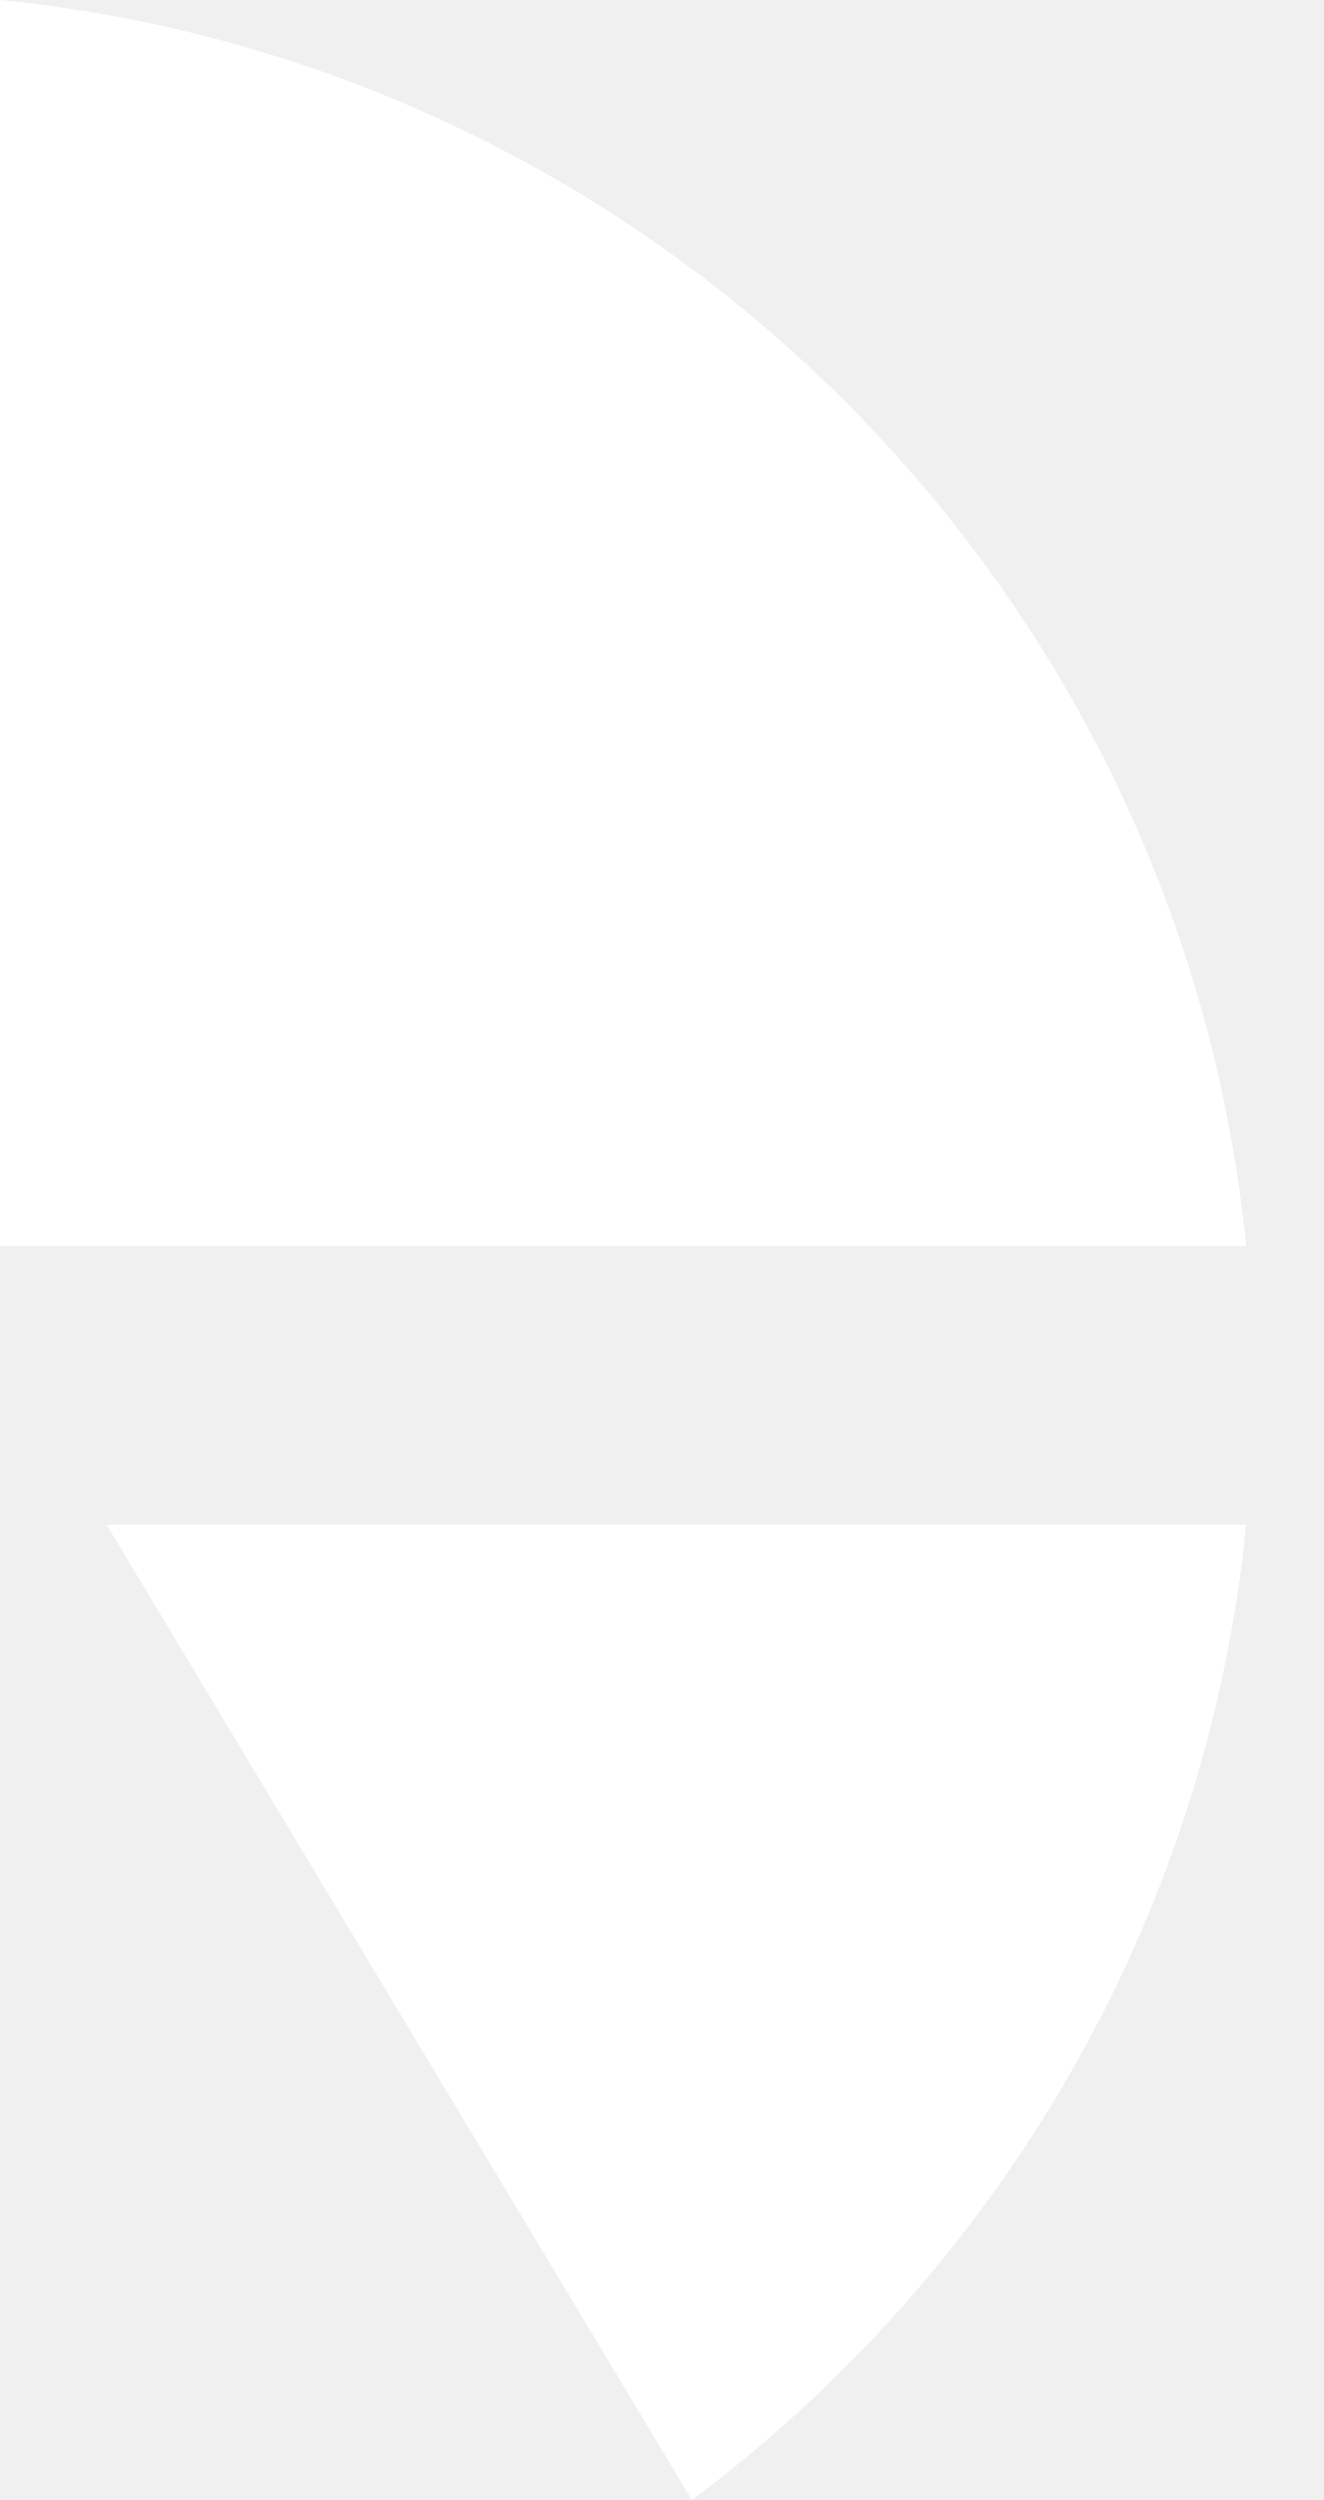
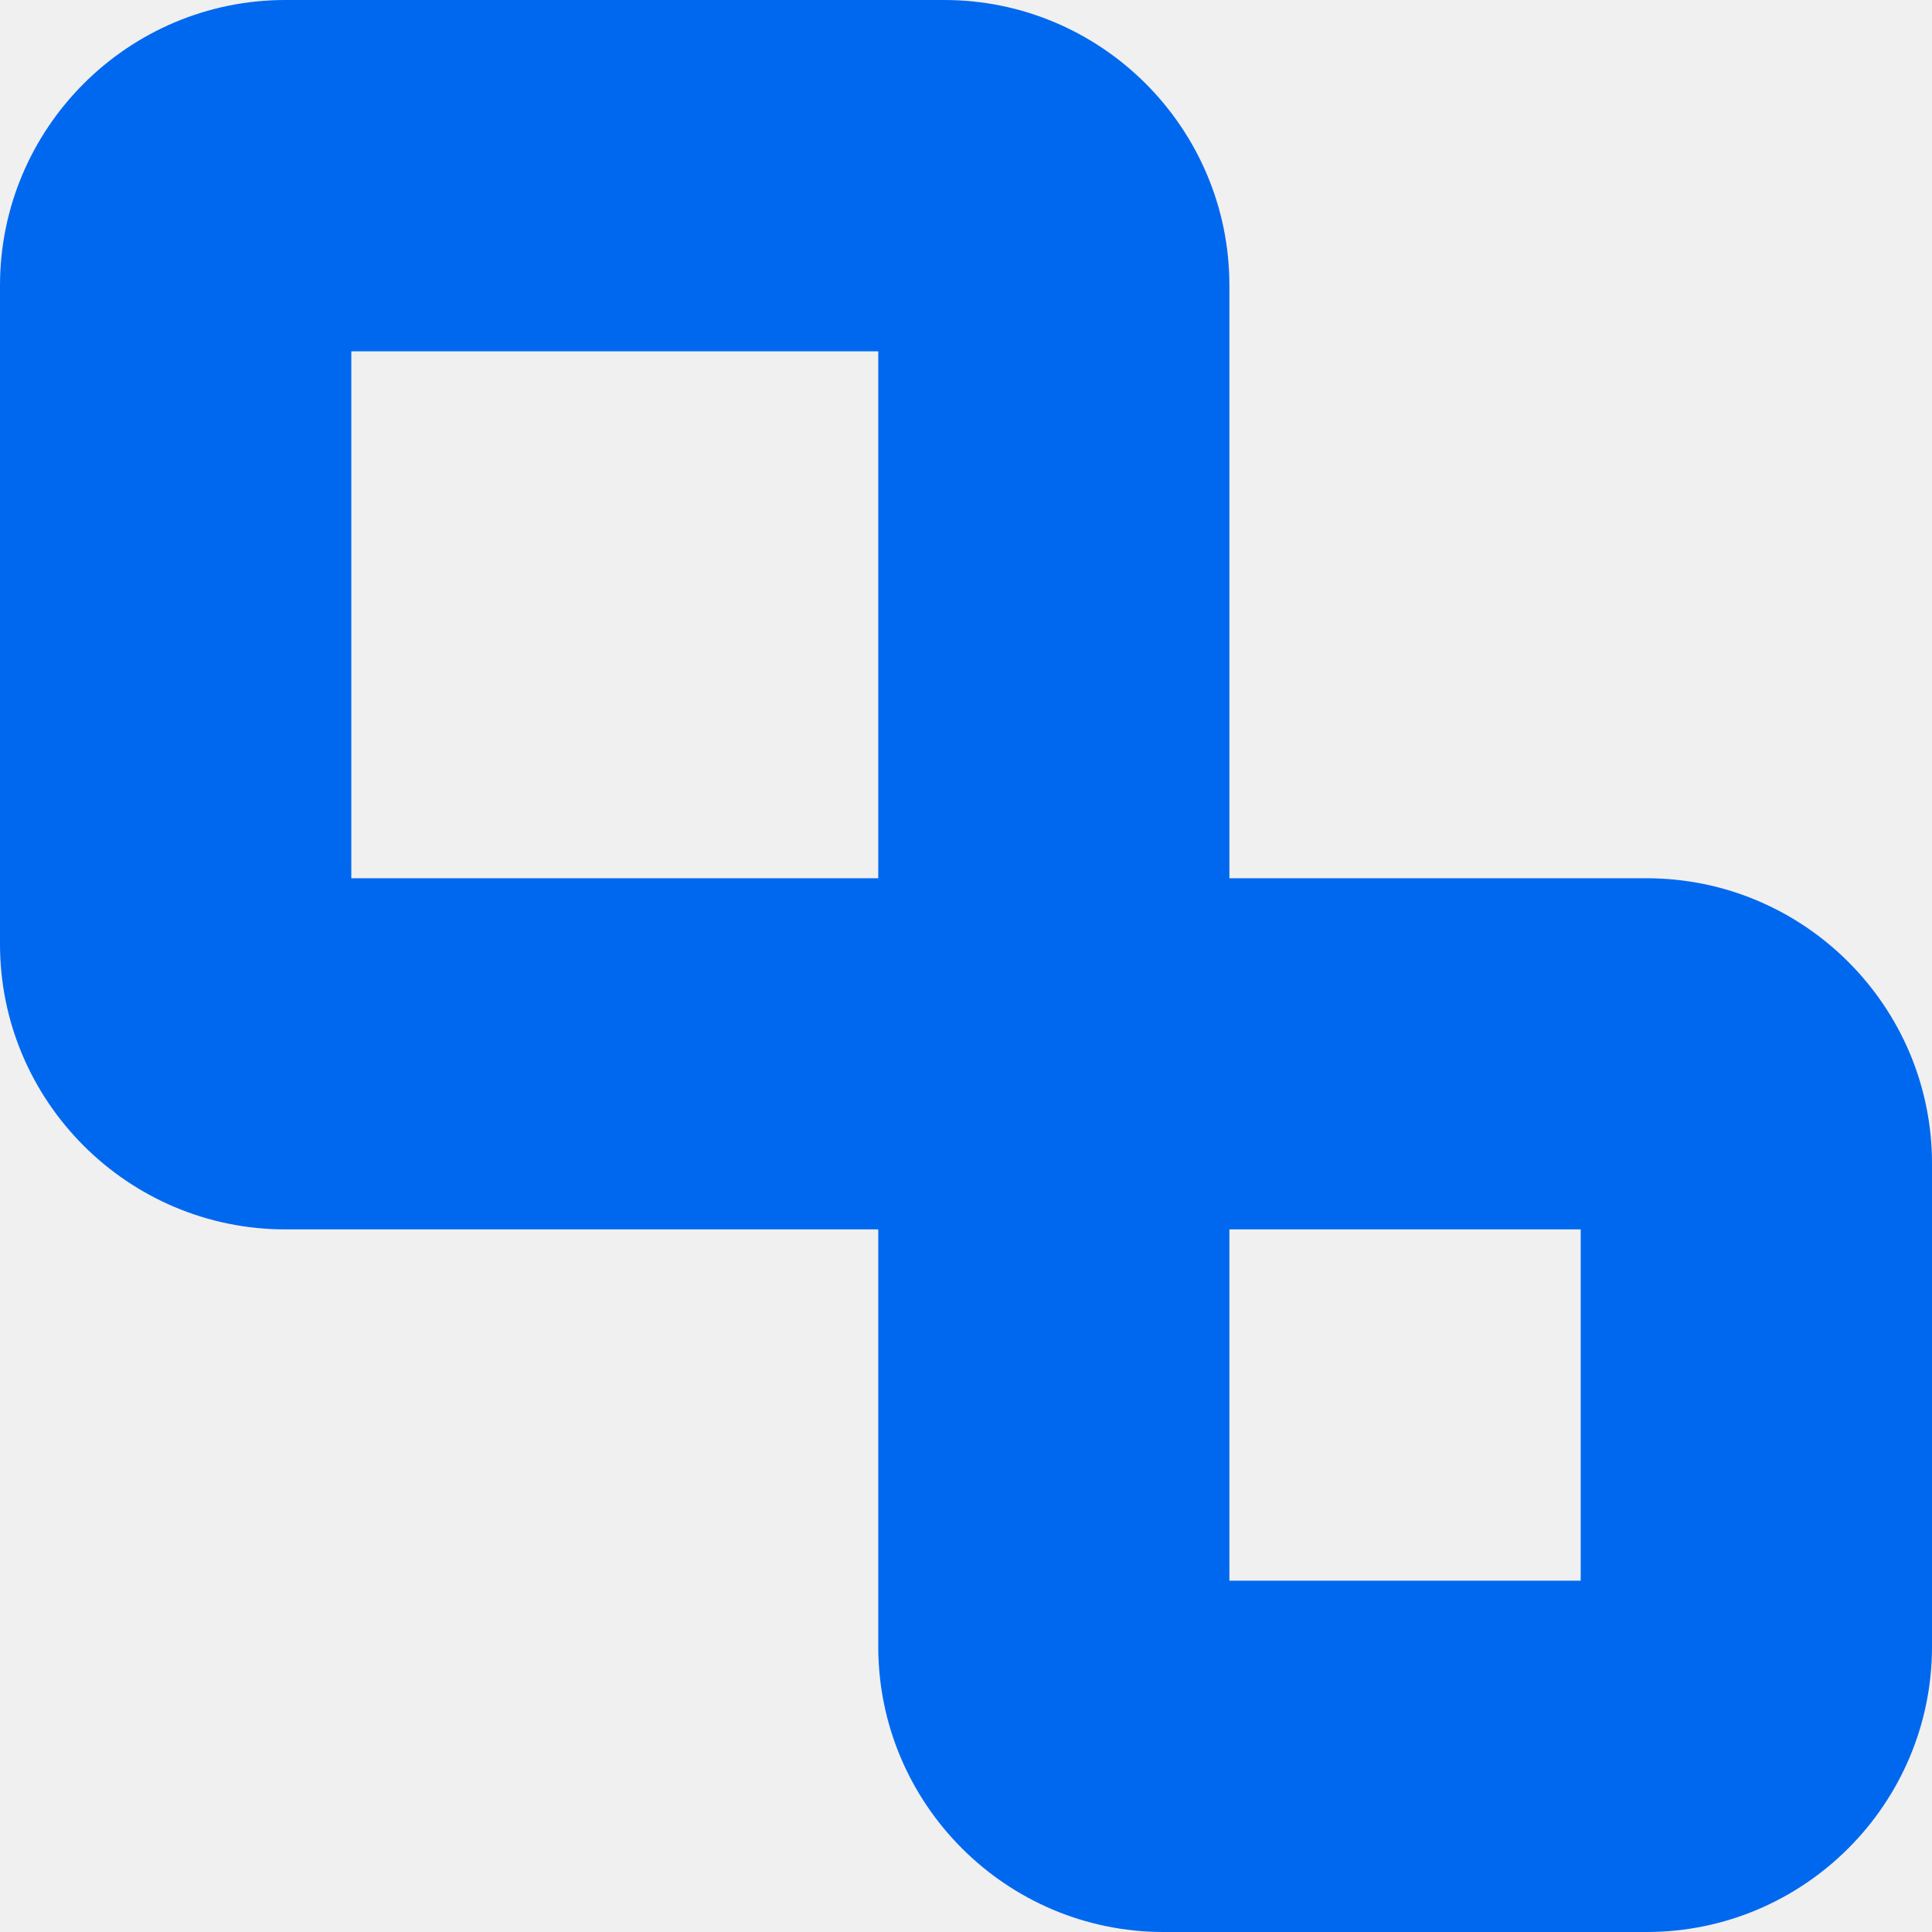
- <svg xmlns="http://www.w3.org/2000/svg" width="9" height="17" viewBox="0 0 9 17" fill="none">
-   <path d="M0 0V8.474H8.474C8.029 4.007 4.467 0.445 0 0ZM4.705 17C6.778 15.45 8.203 13.08 8.474 10.368H0.725L4.705 17Z" fill="white" />
+ <svg xmlns="http://www.w3.org/2000/svg" width="12" height="12" viewBox="0 0 12 12" fill="none">
+   <path d="M10.227 5.455H7.636V1.773C7.636 0.795 6.841 0 5.864 0H1.773C0.795 0 0 0.795 0 1.773V5.864C0 6.841 0.795 7.636 1.773 7.636H5.455V10.227C5.455 11.205 6.25 12 7.227 12H10.227C11.205 12 12 11.205 12 10.227V7.227C12 6.25 11.205 5.455 10.227 5.455ZM2.182 2.182H5.455V5.455H2.182V2.182ZM9.818 9.818H7.636V7.636H9.818V9.818Z" fill="#0068EF" />
</svg>
